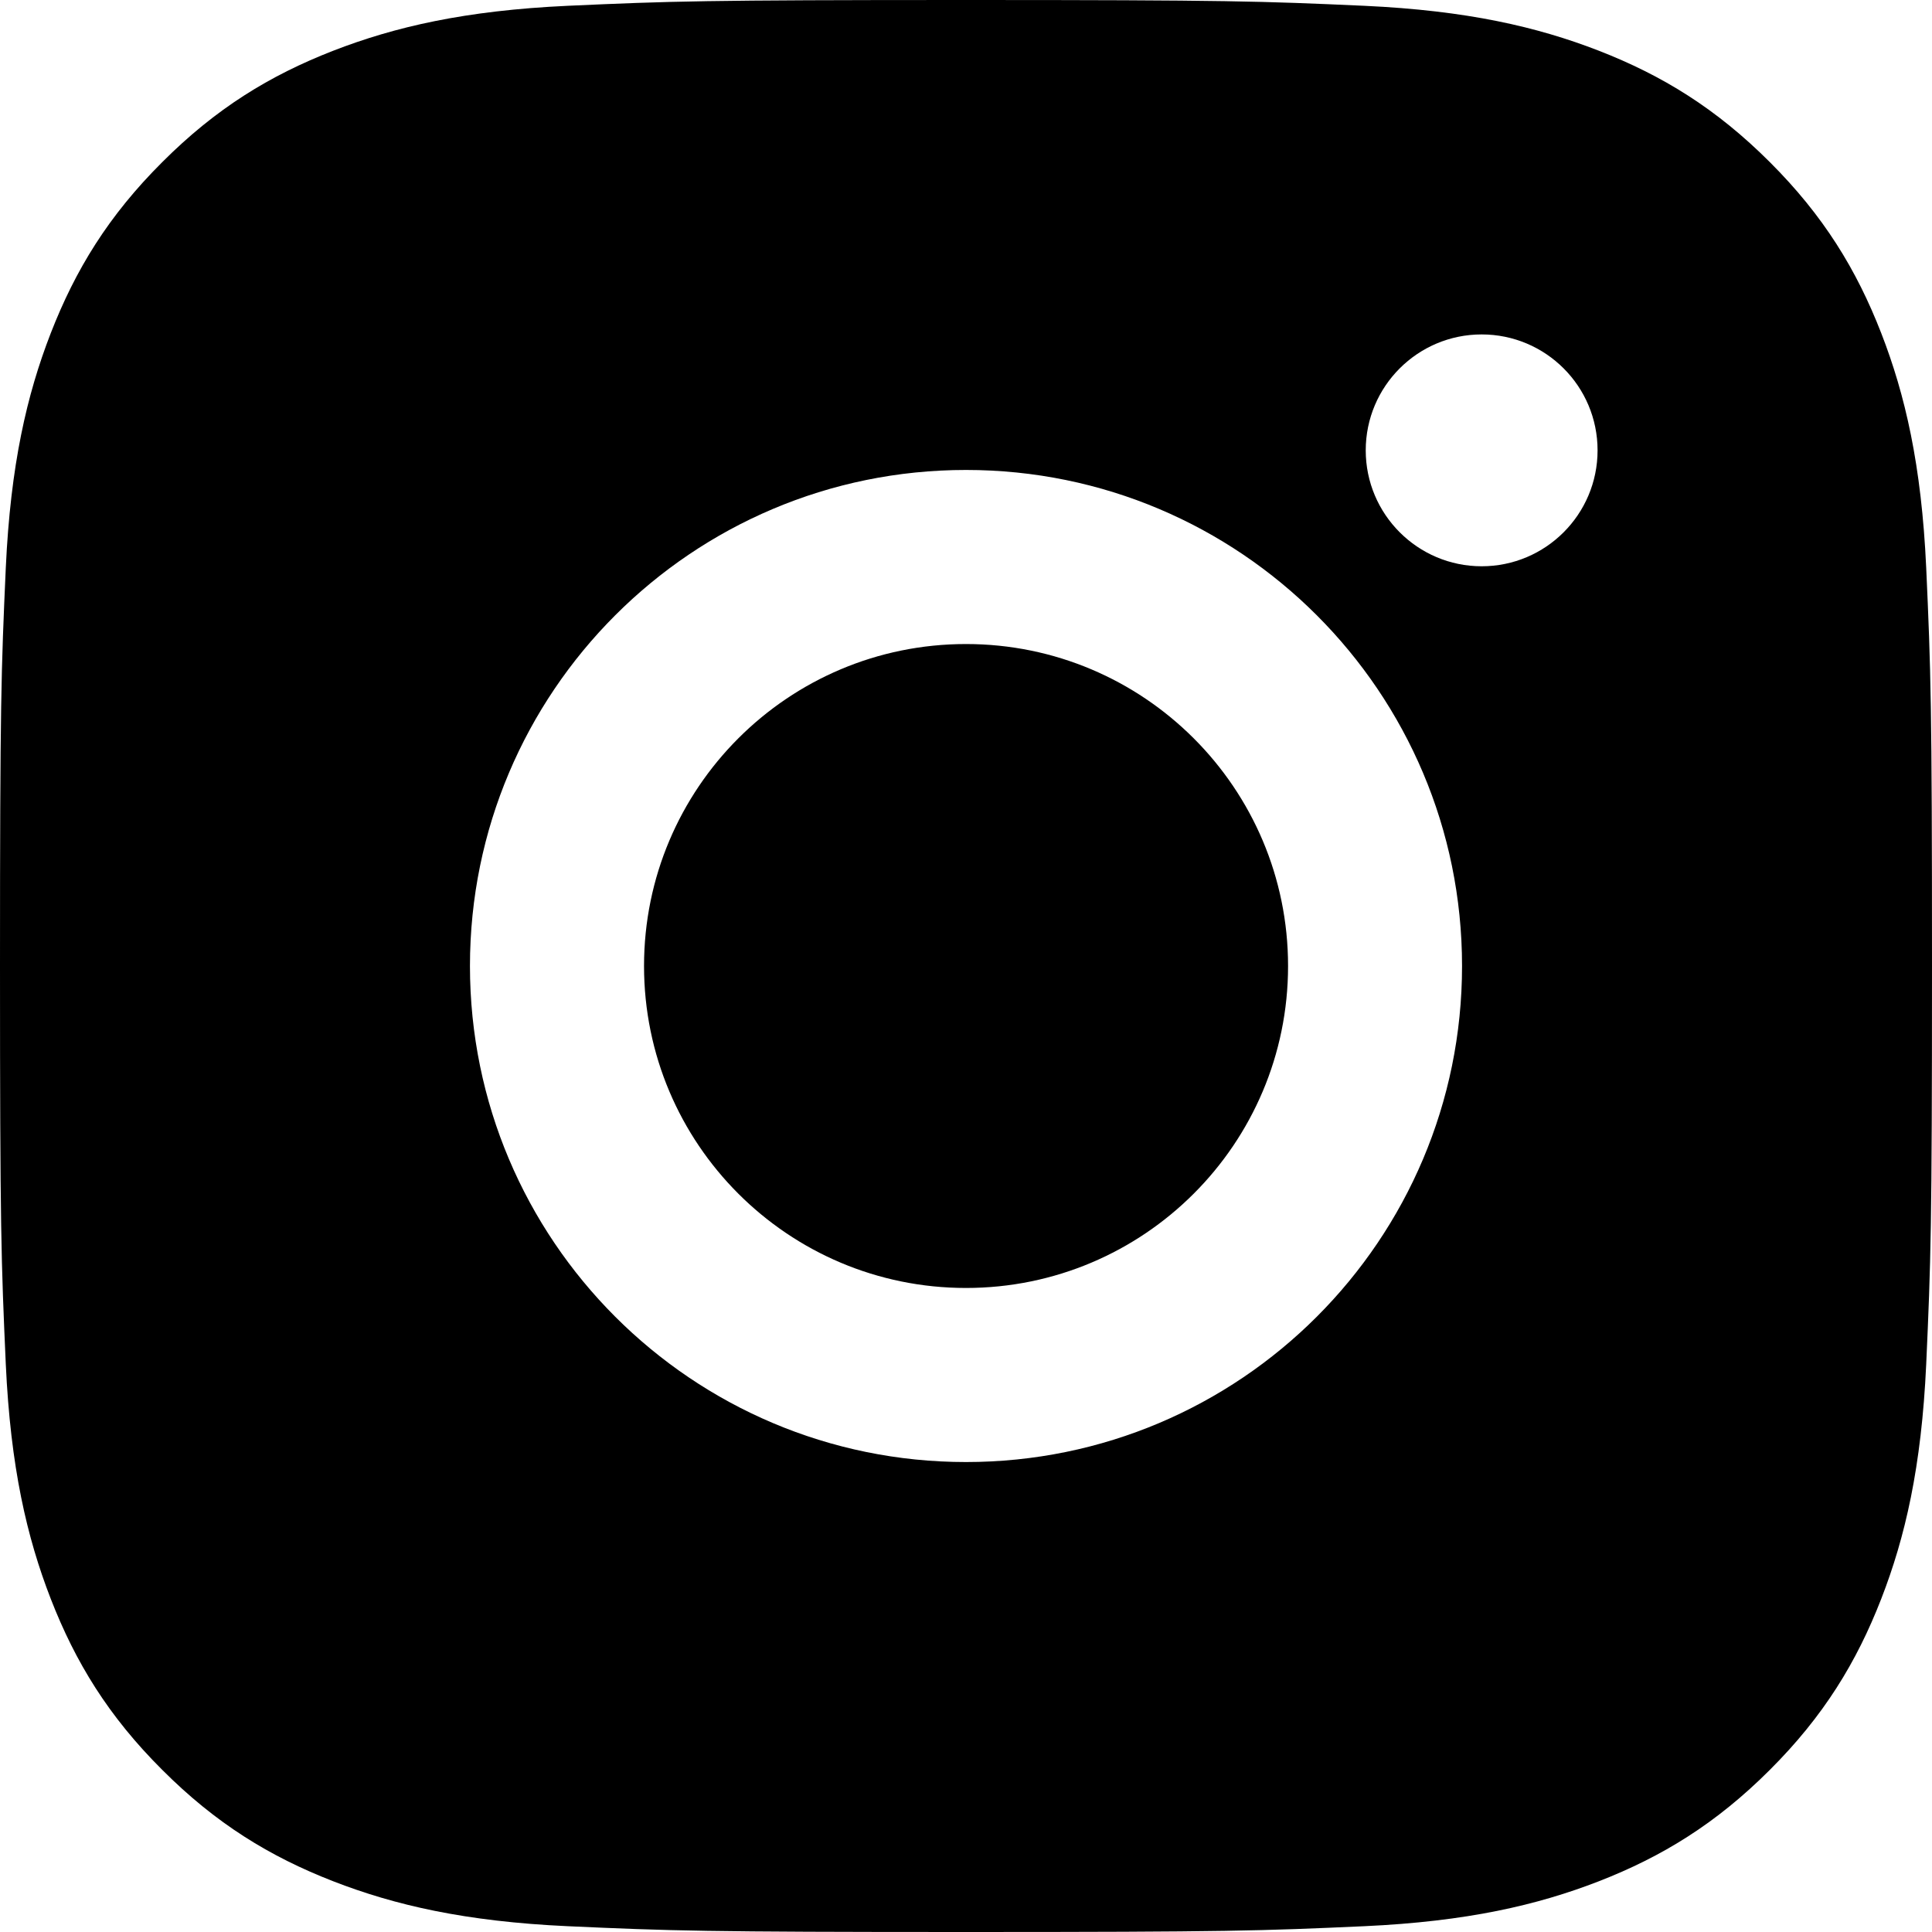
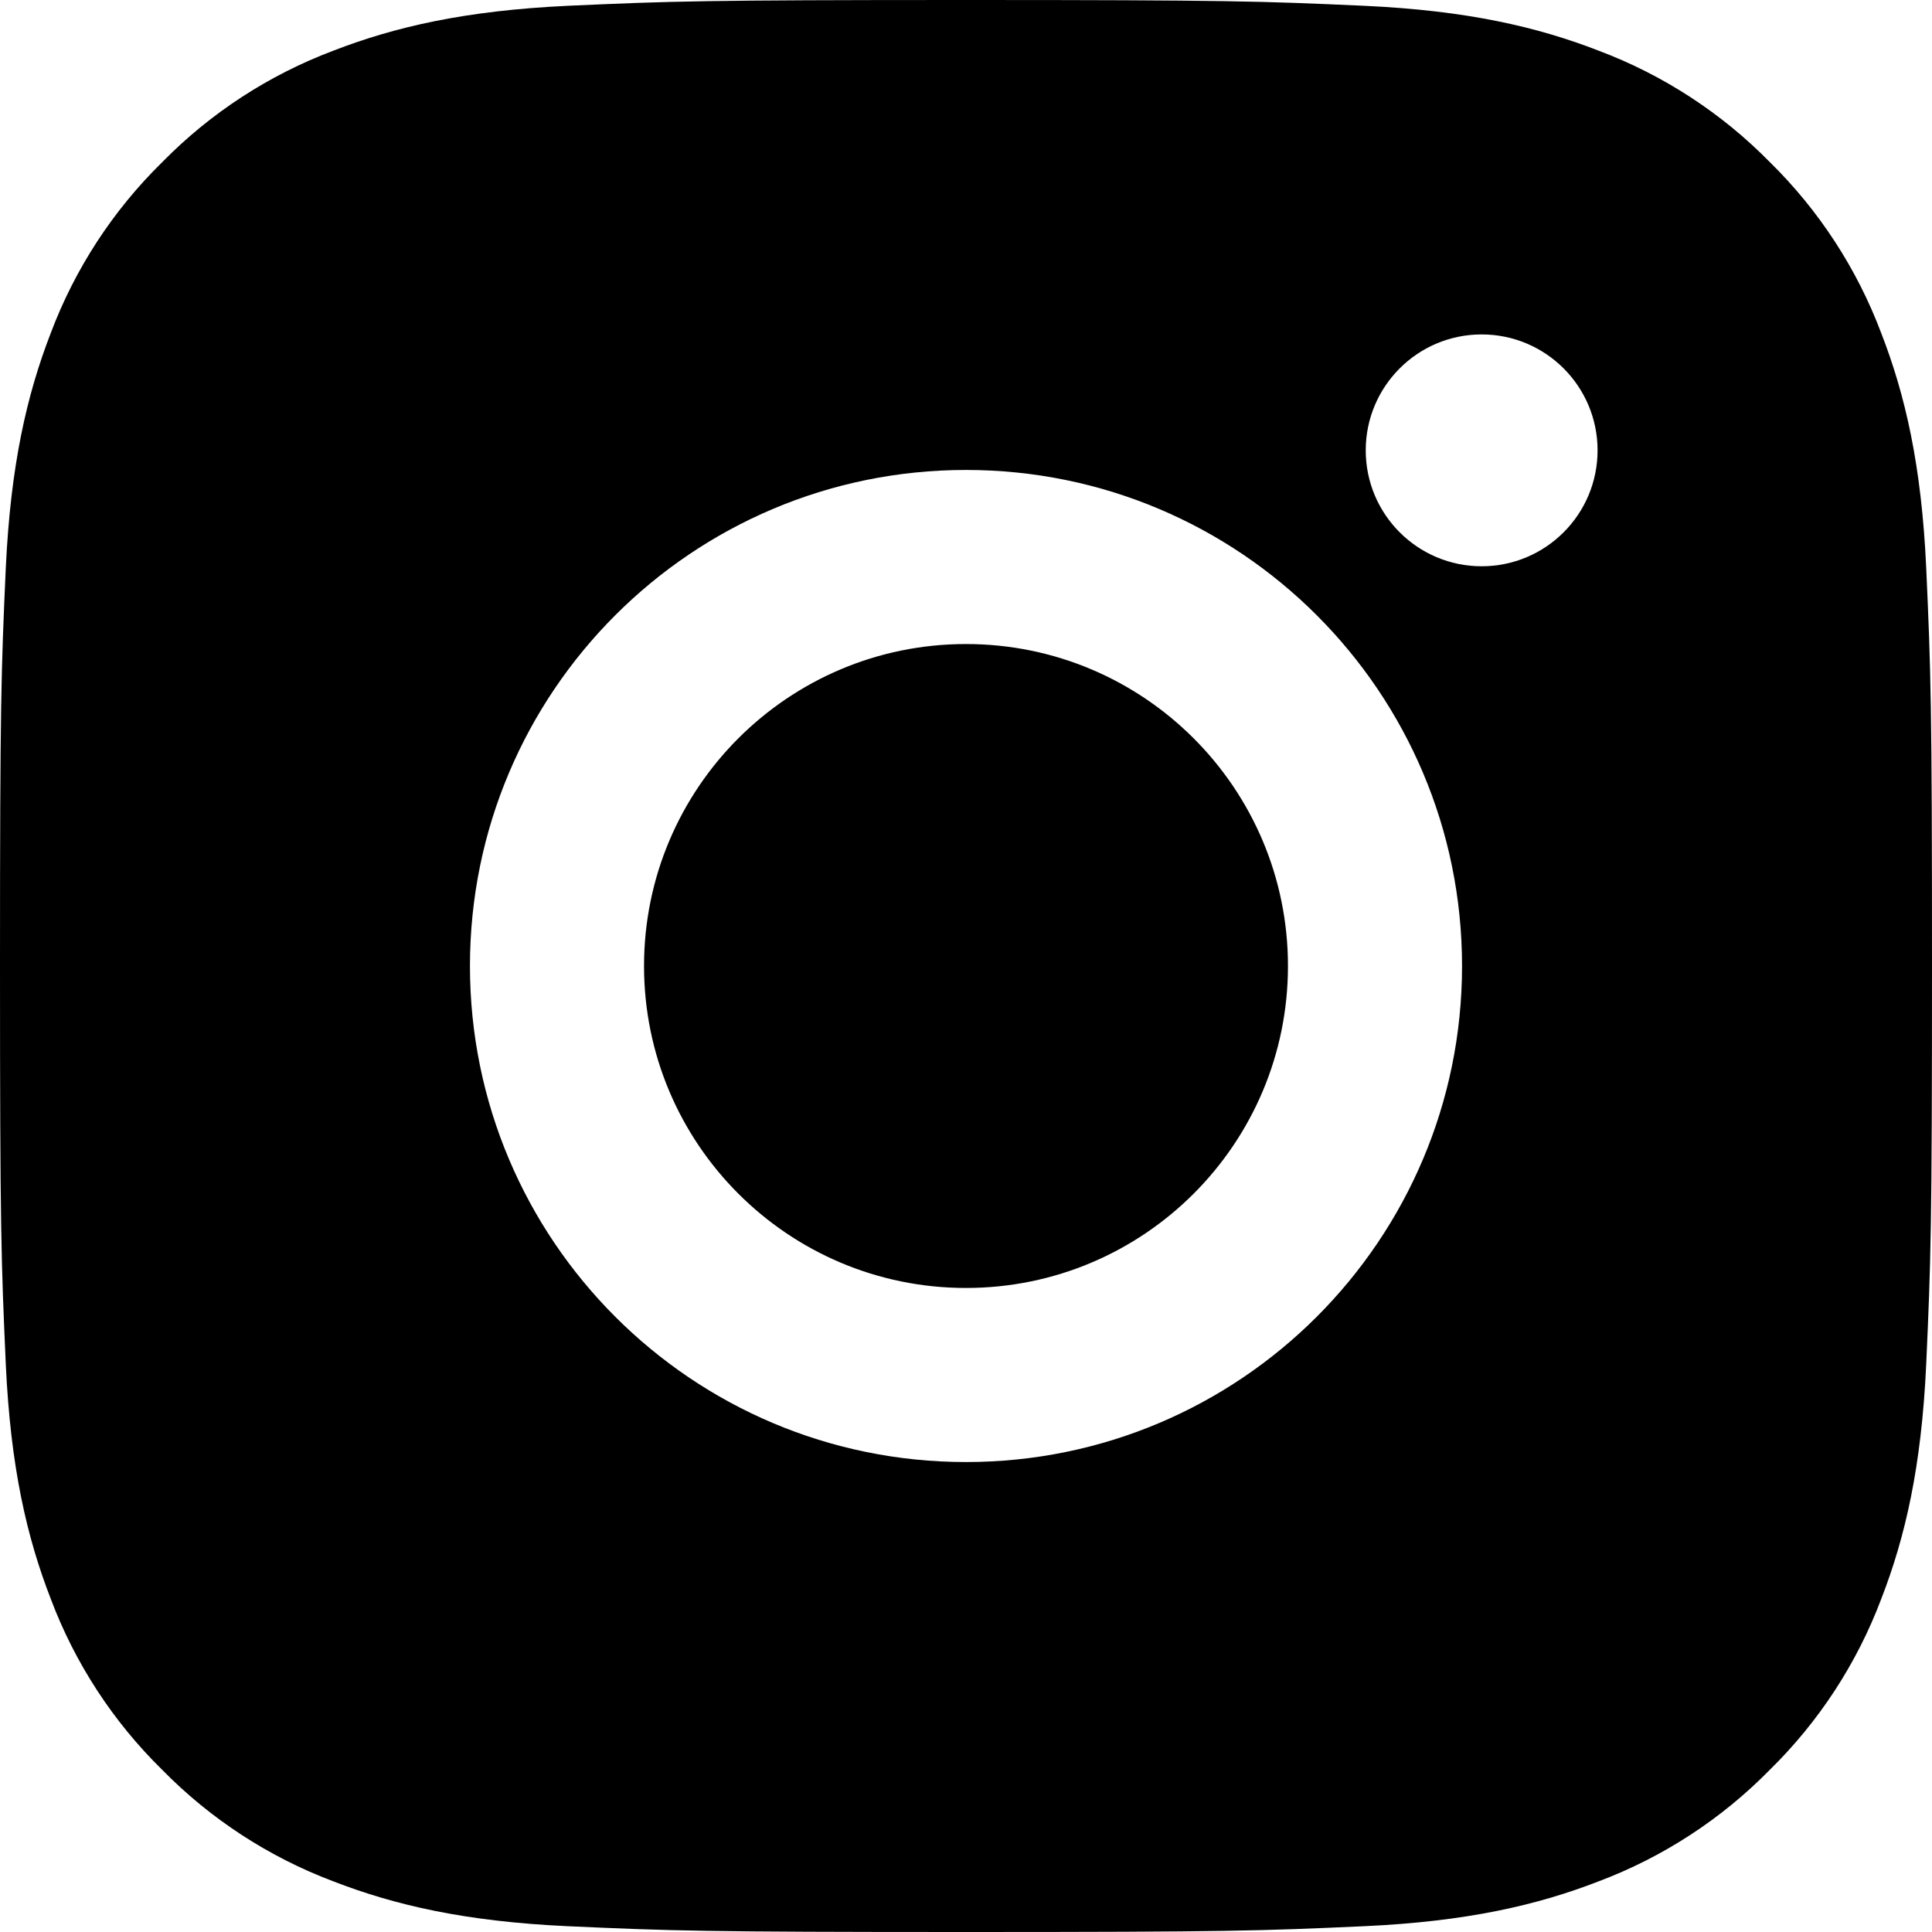
- <svg xmlns="http://www.w3.org/2000/svg" width="20px" height="20px" viewBox="0 0 20 20" version="1.1">
-   <g id="instagram_black" stroke="none" stroke-width="1" fill="none" fill-rule="evenodd">
-     <path d="M6.667,10 C6.667,8.159 8.159,6.667 10,6.667 C11.841,6.667 13.334,8.159 13.334,10 C13.334,11.841 11.841,13.333 10,13.333 C8.159,13.333 6.667,11.841 6.667,10 M4.865,10 C4.865,12.836 7.164,15.135 10,15.135 C12.836,15.135 15.135,12.836 15.135,10 C15.135,7.164 12.836,4.865 10,4.865 C7.164,4.865 4.865,7.164 4.865,10 M14.138,4.662 C14.138,5.324 14.676,5.862 15.338,5.862 C16.001,5.862 16.538,5.324 16.538,4.662 C16.538,3.999 16.001,3.462 15.338,3.462 C14.676,3.462 14.138,3.999 14.138,4.662 M5.877,0.06 C4.813,0.109 4.086,0.278 3.45,0.525 C2.792,0.781 2.234,1.123 1.679,1.679 C1.122,2.234 0.781,2.792 0.525,3.45 C0.278,4.086 0.109,4.813 0.06,5.877 C0.012,6.944 0,7.284 0,10 C0,12.716 0.012,13.056 0.06,14.123 C0.109,15.188 0.278,15.914 0.525,16.55 C0.781,17.208 1.122,17.766 1.679,18.321 C2.234,18.877 2.792,19.219 3.45,19.475 C4.086,19.722 4.813,19.891 5.877,19.94 C6.944,19.988 7.284,20 10,20 C12.716,20 13.056,19.988 14.123,19.94 C15.188,19.891 15.914,19.722 16.551,19.475 C17.208,19.219 17.766,18.877 18.322,18.321 C18.878,17.766 19.219,17.208 19.475,16.55 C19.722,15.914 19.891,15.188 19.94,14.123 C19.988,13.056 20,12.716 20,10 C20,7.284 19.988,6.944 19.94,5.877 C19.891,4.813 19.722,4.086 19.475,3.45 C19.219,2.792 18.878,2.234 18.322,1.679 C17.766,1.123 17.208,0.781 16.551,0.525 C15.914,0.278 15.188,0.109 14.123,0.06 C13.056,0.012 12.716,0 10,0 C7.284,0 6.944,0.012 5.877,0.06" fill="currentColor" />
-   </g>
+ <svg xmlns="http://www.w3.org/2000/svg" viewBox="0 0 20 20">
+   <path fill="currentColor" fill-rule="evenodd" d="M6.667 10a3.333 3.333 0 1 1 6.666 0 3.333 3.333 0 0 1-6.666 0m-1.802 0a5.135 5.135 0 1 0 10.27 0 5.135 5.135 0 0 0-10.27 0m9.273-5.338a1.2 1.2 0 1 0 2.4 0 1.2 1.2 0 0 0-2.4 0M5.877.06C4.813.11 4.087.278 3.45.525a4.903 4.903 0 0 0-1.771 1.154 4.89 4.89 0 0 0-1.154 1.77C.278 4.087.11 4.814.06 5.878.012 6.944 0 7.284 0 10s.012 3.056.06 4.123c.049 1.065.218 1.791.465 2.427a4.89 4.89 0 0 0 1.154 1.771 4.903 4.903 0 0 0 1.77 1.154c.637.247 1.364.416 2.428.465 1.067.048 1.407.06 4.123.06s3.056-.012 4.123-.06c1.065-.049 1.791-.218 2.428-.465a4.906 4.906 0 0 0 1.77-1.154 4.901 4.901 0 0 0 1.154-1.77c.247-.637.416-1.363.465-2.428.048-1.067.06-1.407.06-4.123s-.012-3.056-.06-4.123c-.049-1.064-.218-1.791-.465-2.427a4.901 4.901 0 0 0-1.153-1.771A4.906 4.906 0 0 0 16.55.525C15.914.278 15.188.109 14.123.06 13.056.012 12.716 0 10 0S6.944.012 5.877.06" />
</svg>
